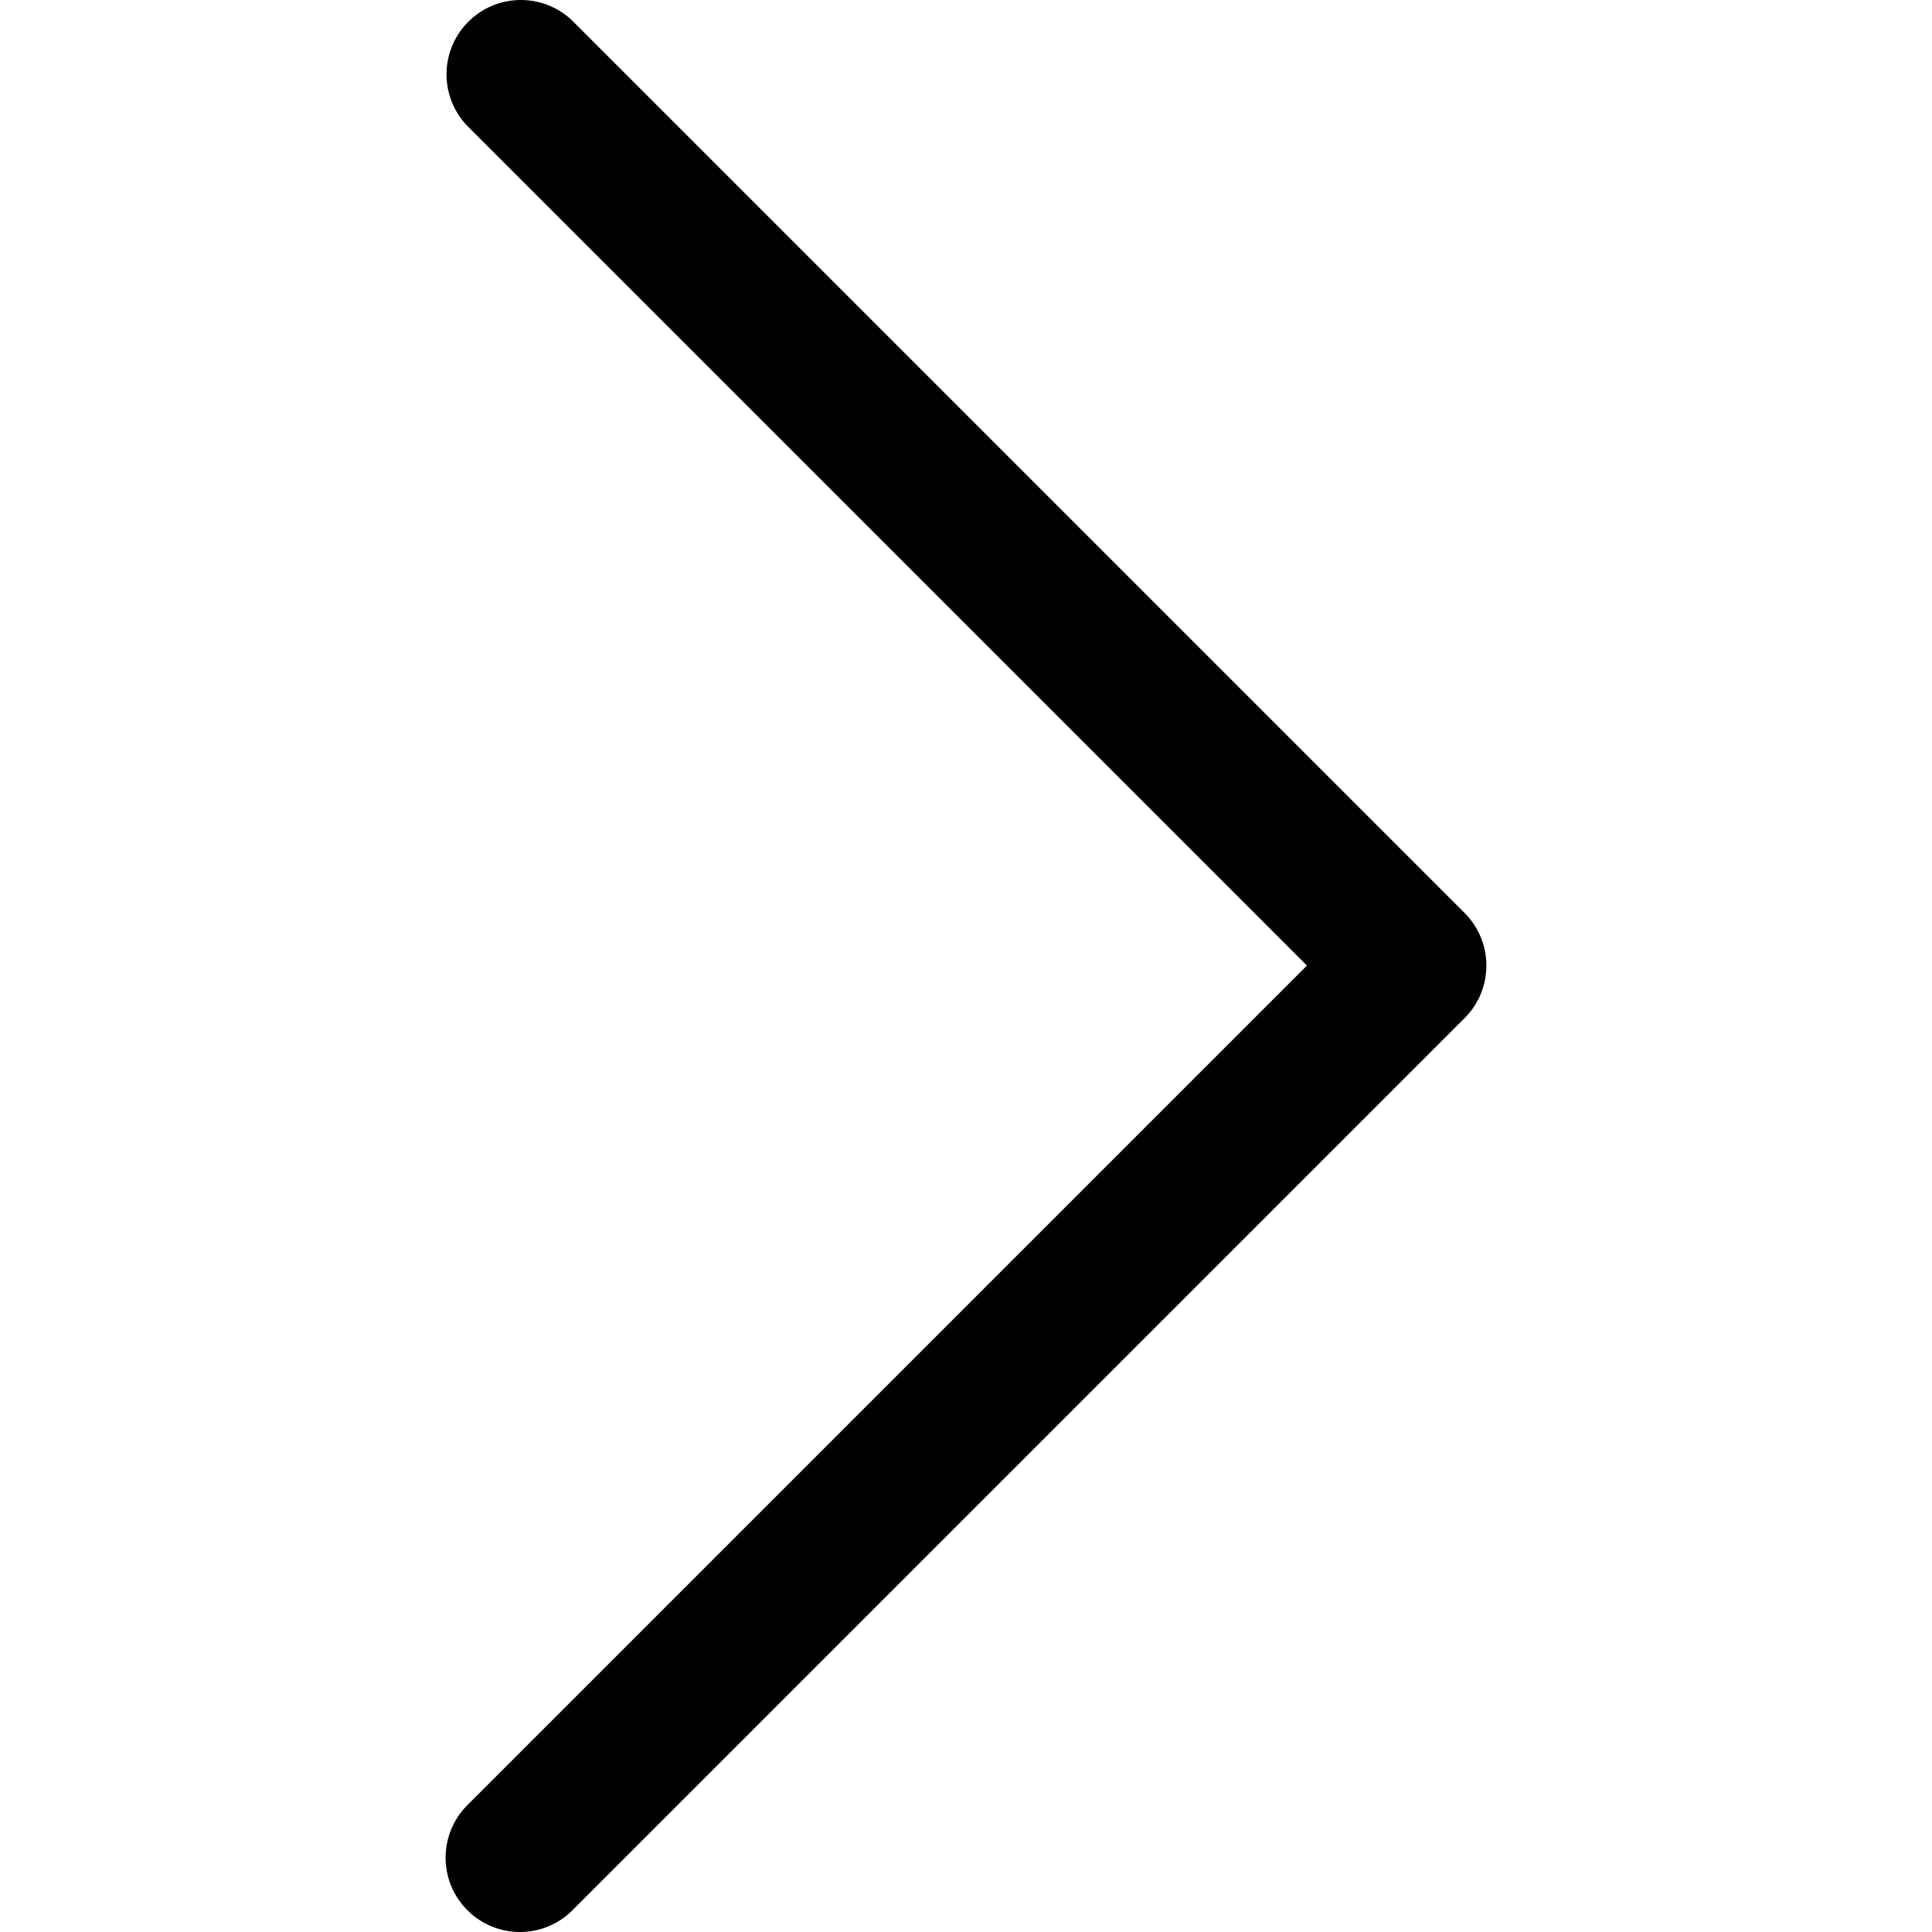
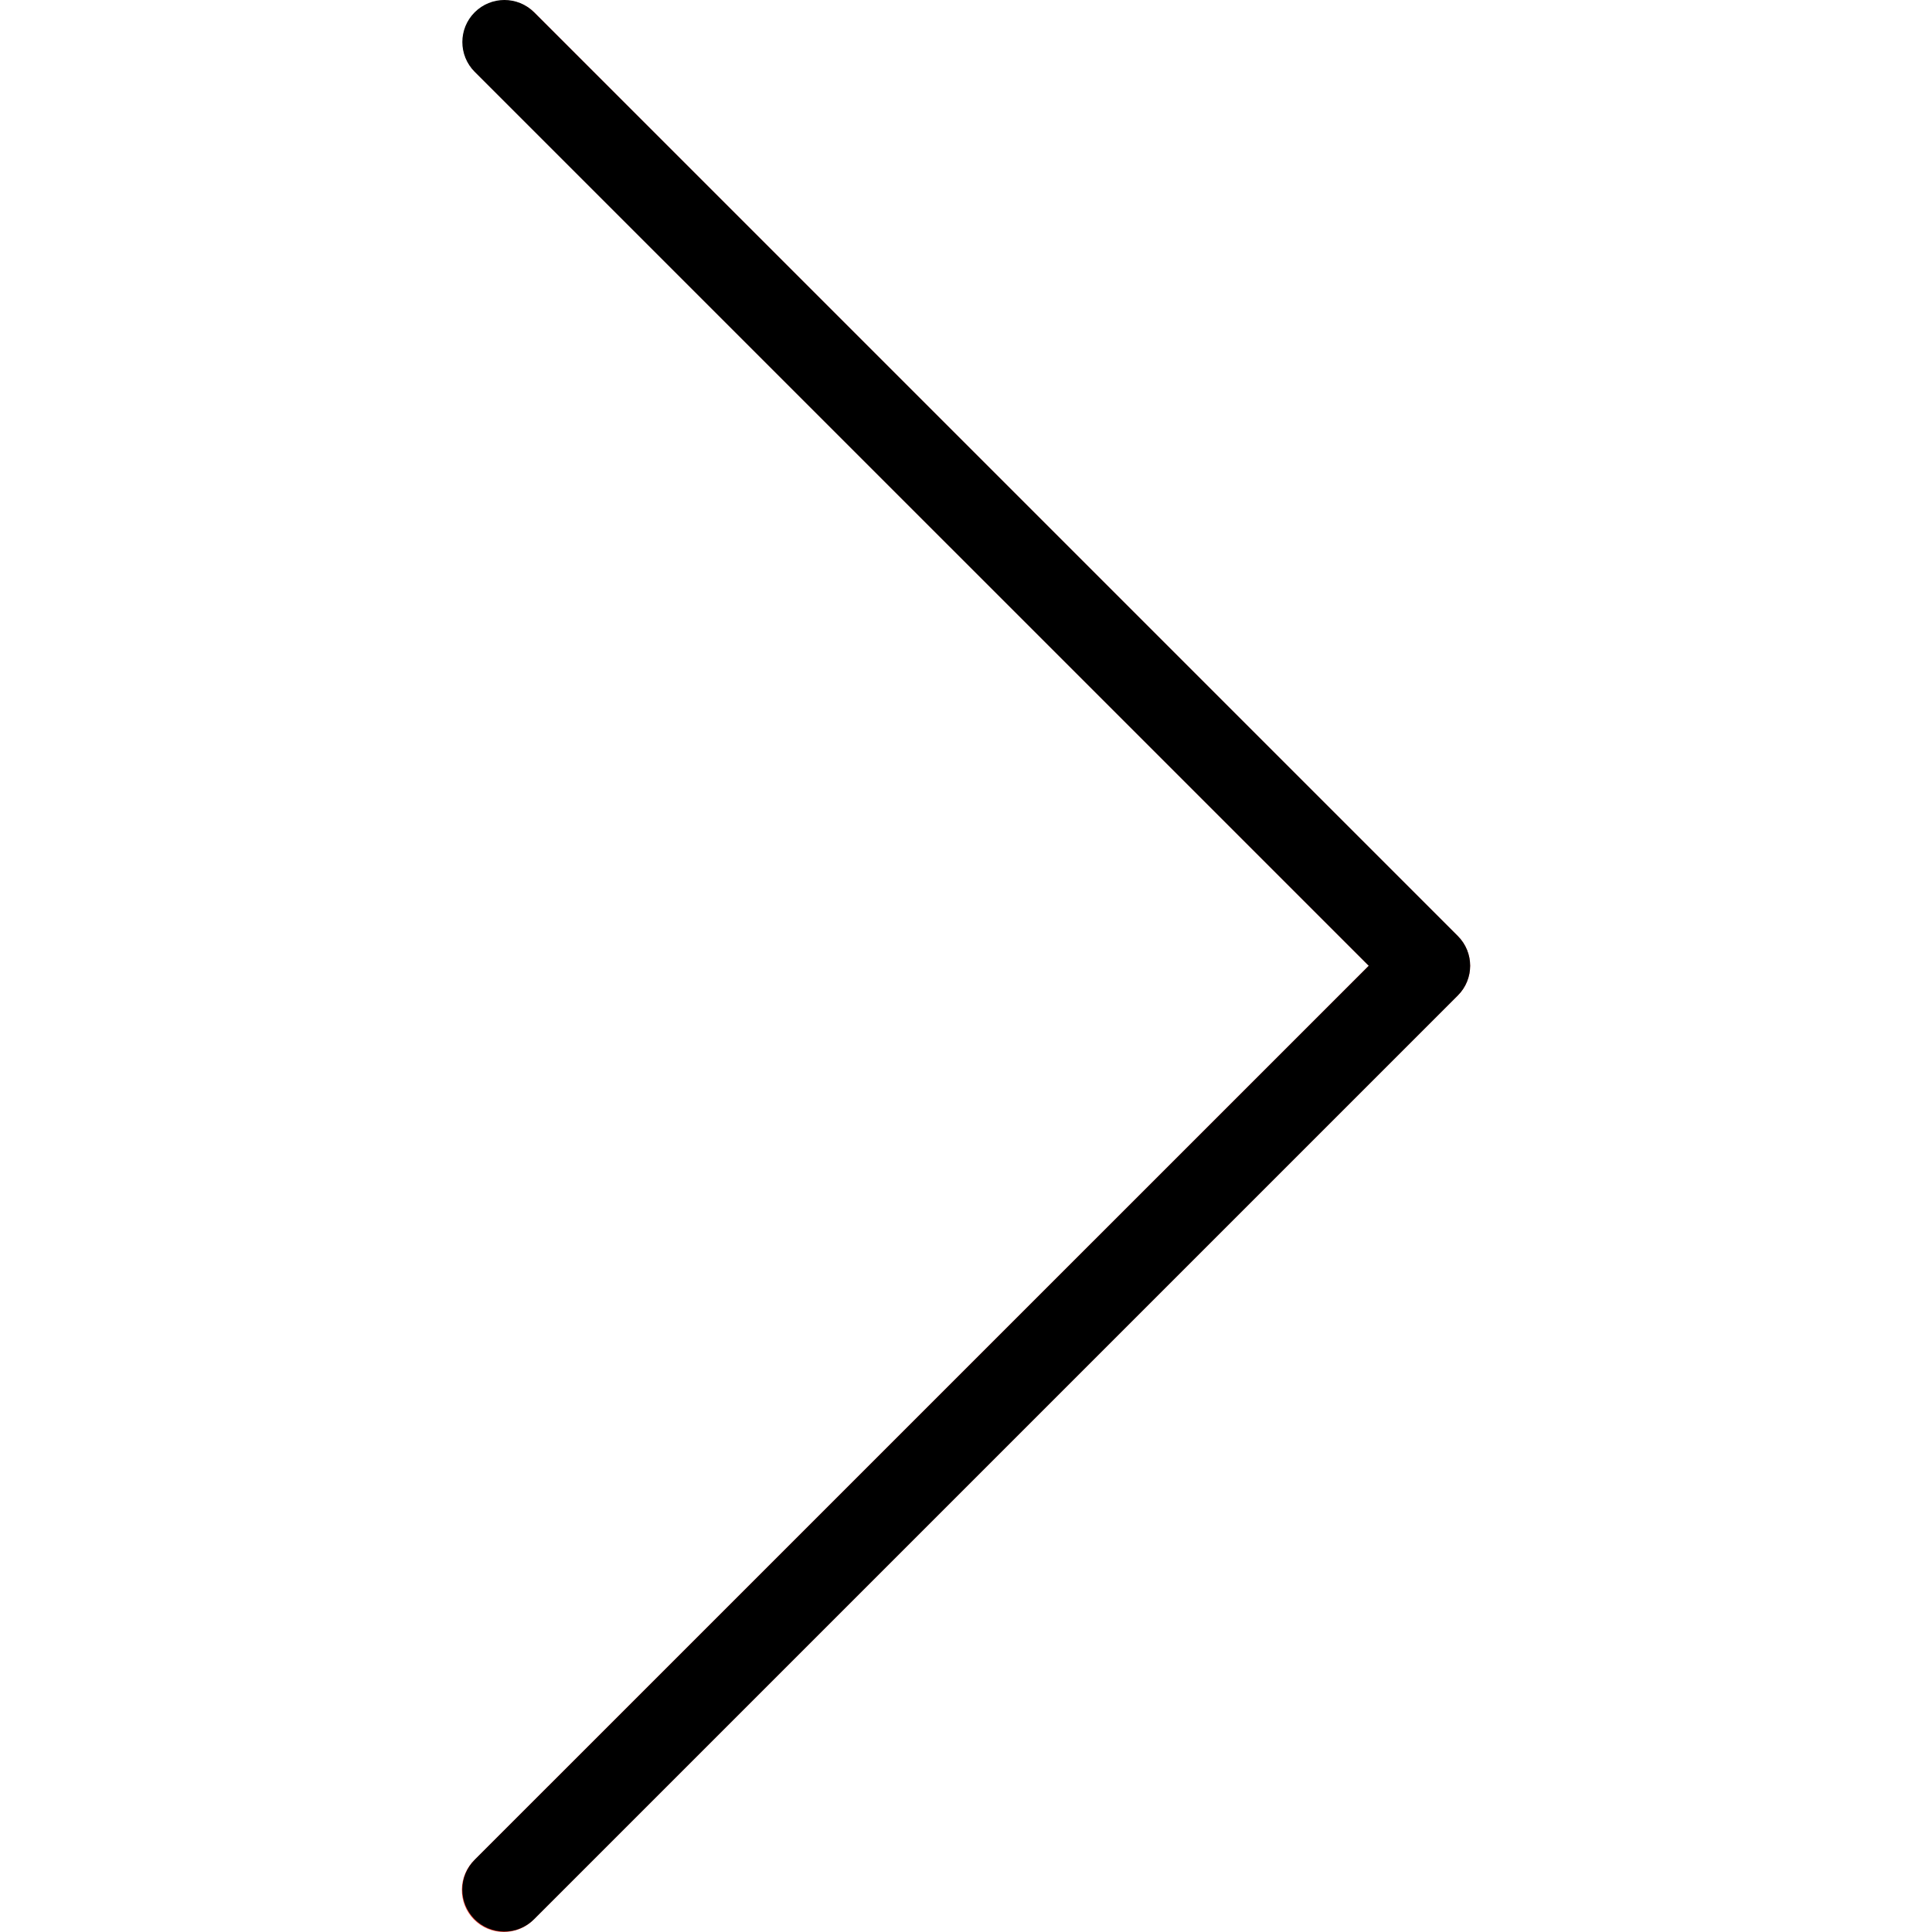
- <svg xmlns="http://www.w3.org/2000/svg" version="1.1" id="Capa_1" x="0px" y="0px" viewBox="0 0 443.52 443.52" style="enable-background:new 0 0 443.52 443.52;" xml:space="preserve">
-   <g>
-     <g>
-       <path d="M336.226,209.591l-204.8-204.8c-6.78-6.548-17.584-6.36-24.132,0.42c-6.388,6.614-6.388,17.099,0,23.712l192.734,192.734    L107.294,414.391c-6.663,6.664-6.663,17.468,0,24.132c6.665,6.663,17.468,6.663,24.132,0l204.8-204.8    C342.889,227.058,342.889,216.255,336.226,209.591z" />
-     </g>
-   </g>
+ <svg xmlns="http://www.w3.org/2000/svg" version="1.1" id="Capa_1" x="0px" y="0px" viewBox="0 0 490.8 490.8" style="enable-background:new 0 0 490.8 490.8;" xml:space="preserve">
+   <path style="fill:#F44336;" d="M135.685,3.128c-4.237-4.093-10.99-3.975-15.083,0.262c-3.992,4.134-3.992,10.687,0,14.82  l227.115,227.136L120.581,472.461c-4.237,4.093-4.354,10.845-0.262,15.083c4.093,4.237,10.845,4.354,15.083,0.262  c0.089-0.086,0.176-0.173,0.262-0.262l234.667-234.667c4.164-4.165,4.164-10.917,0-15.083L135.685,3.128z" />
+   <path d="M128.133,490.68c-5.891,0.011-10.675-4.757-10.686-10.648c-0.005-2.84,1.123-5.565,3.134-7.571l227.136-227.115  L120.581,18.232c-4.171-4.171-4.171-10.933,0-15.104c4.171-4.171,10.933-4.171,15.104,0l234.667,234.667  c4.164,4.165,4.164,10.917,0,15.083L135.685,487.544C133.685,489.551,130.967,490.68,128.133,490.68z" />
  <g>
</g>
  <g>
</g>
  <g>
</g>
  <g>
</g>
  <g>
</g>
  <g>
</g>
  <g>
</g>
  <g>
</g>
  <g>
</g>
  <g>
</g>
  <g>
</g>
  <g>
</g>
  <g>
</g>
  <g>
</g>
  <g>
</g>
</svg>
